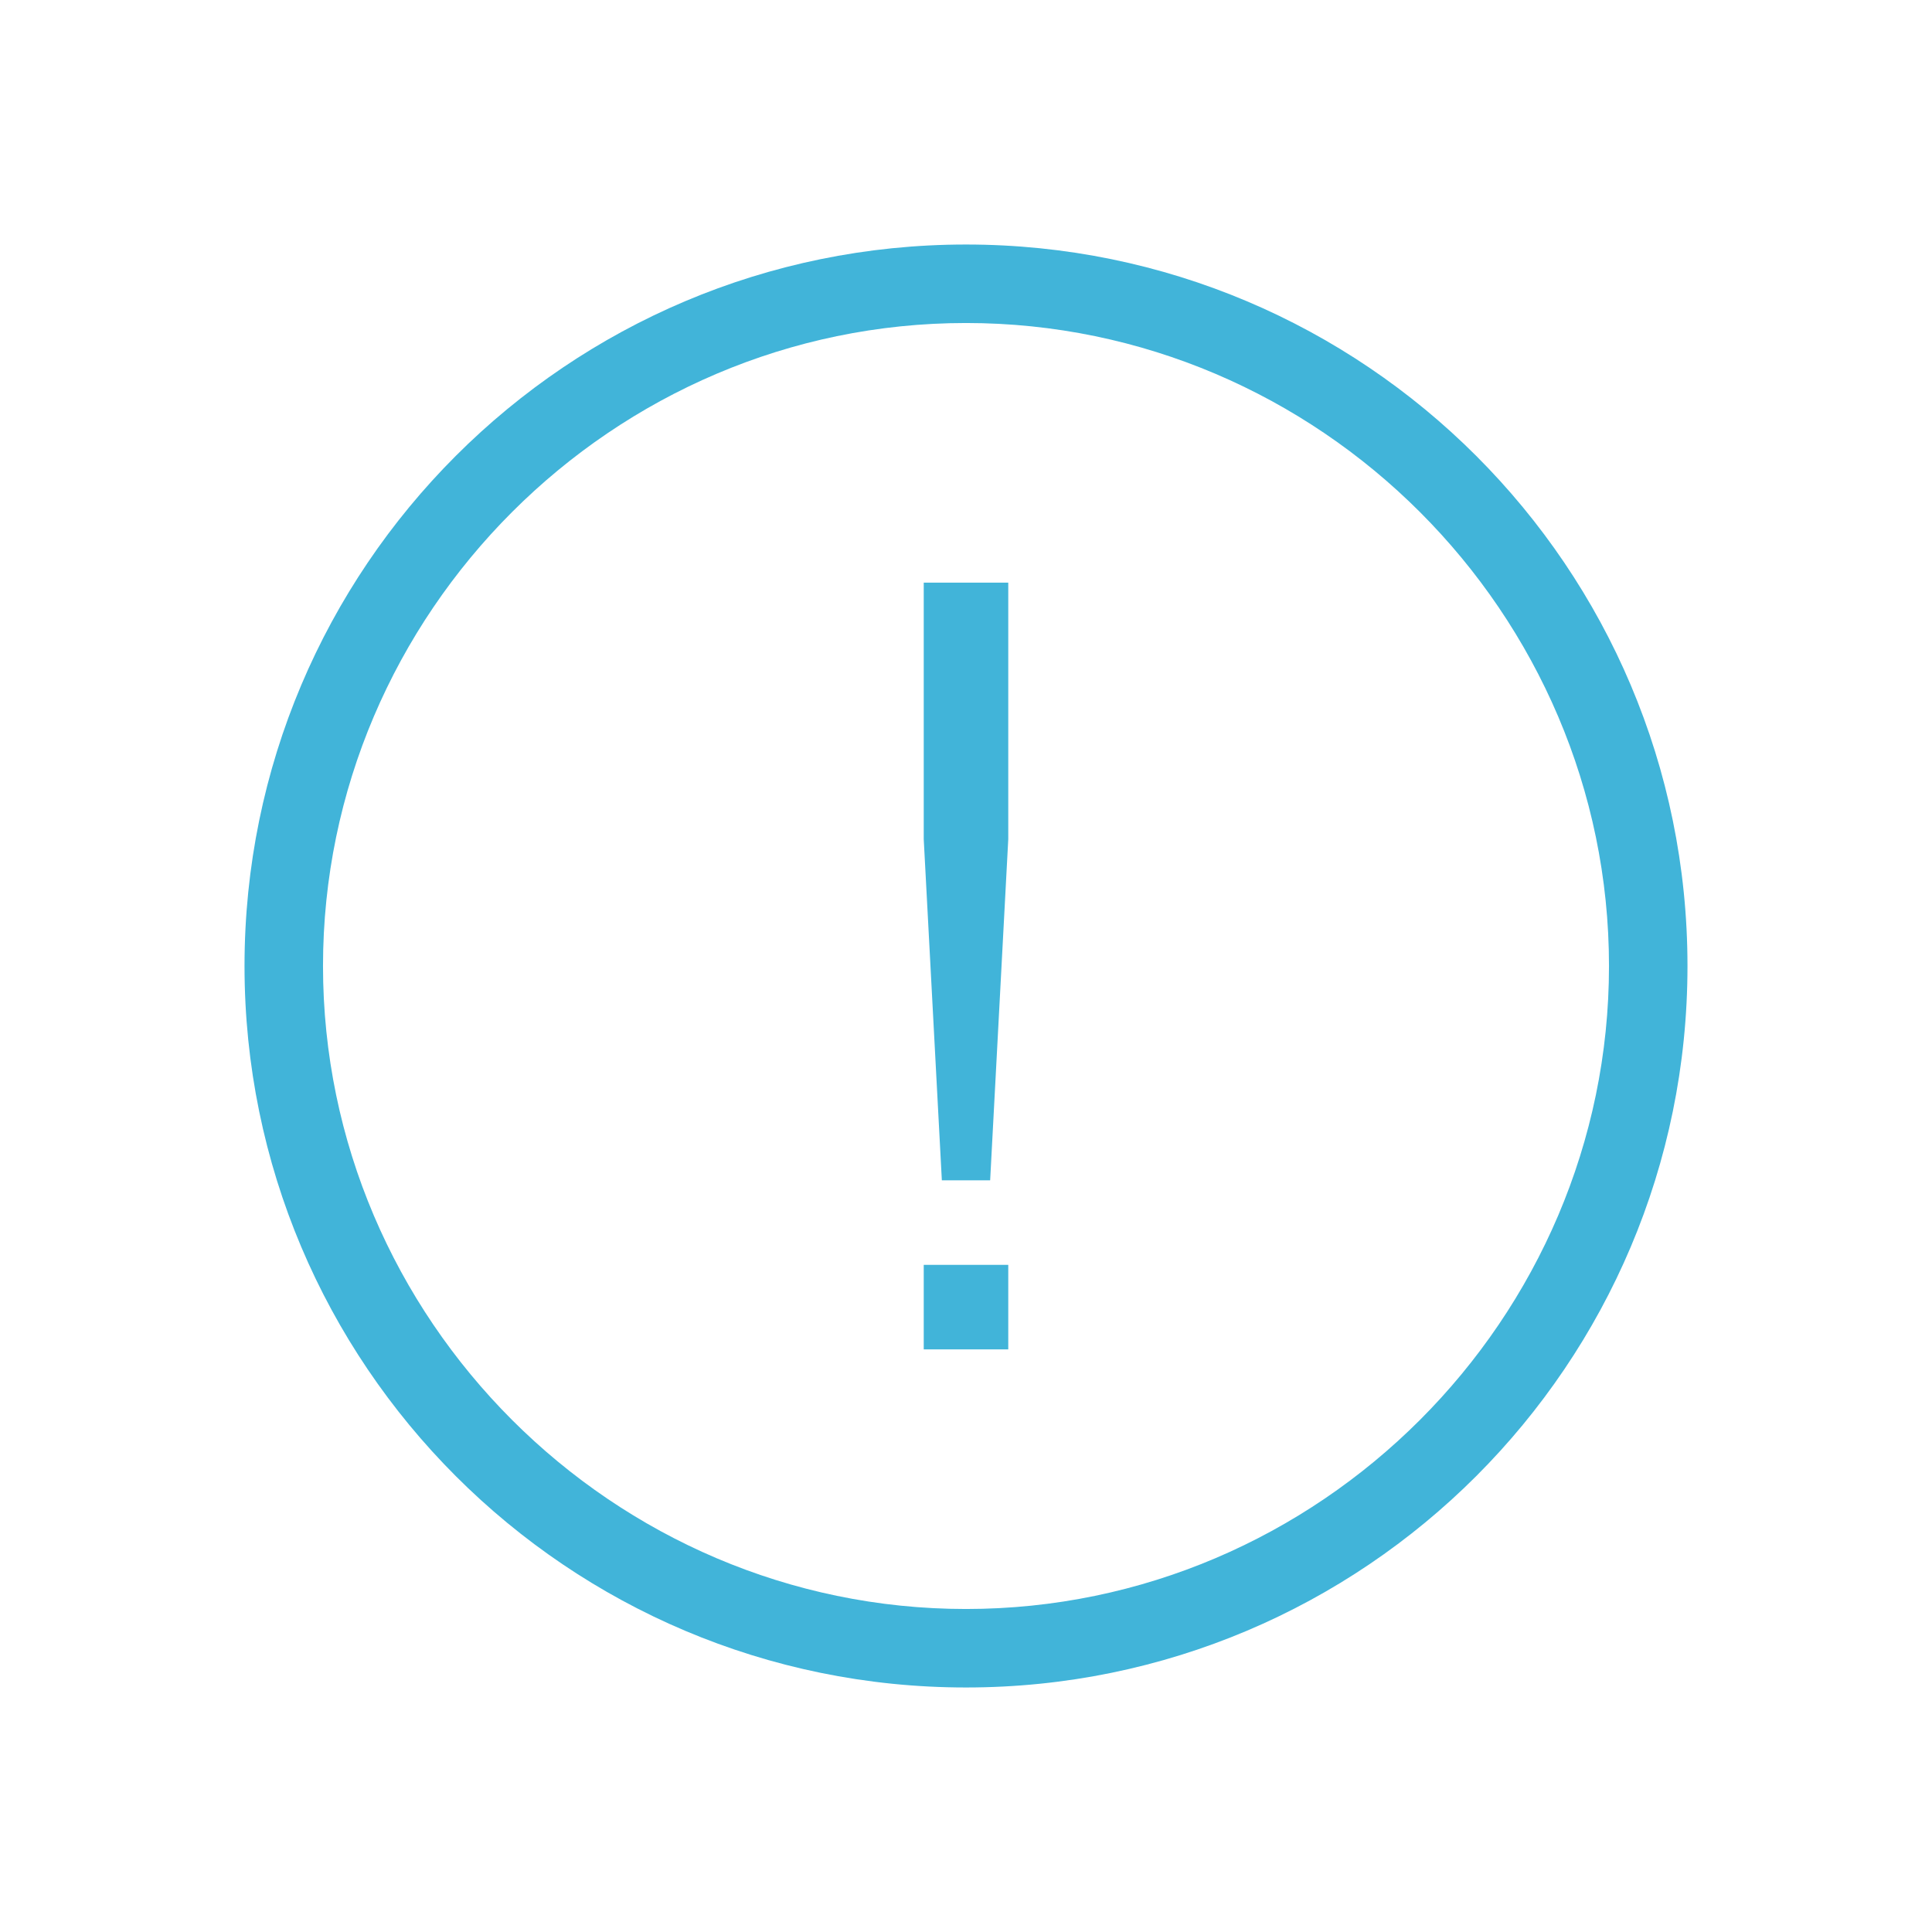
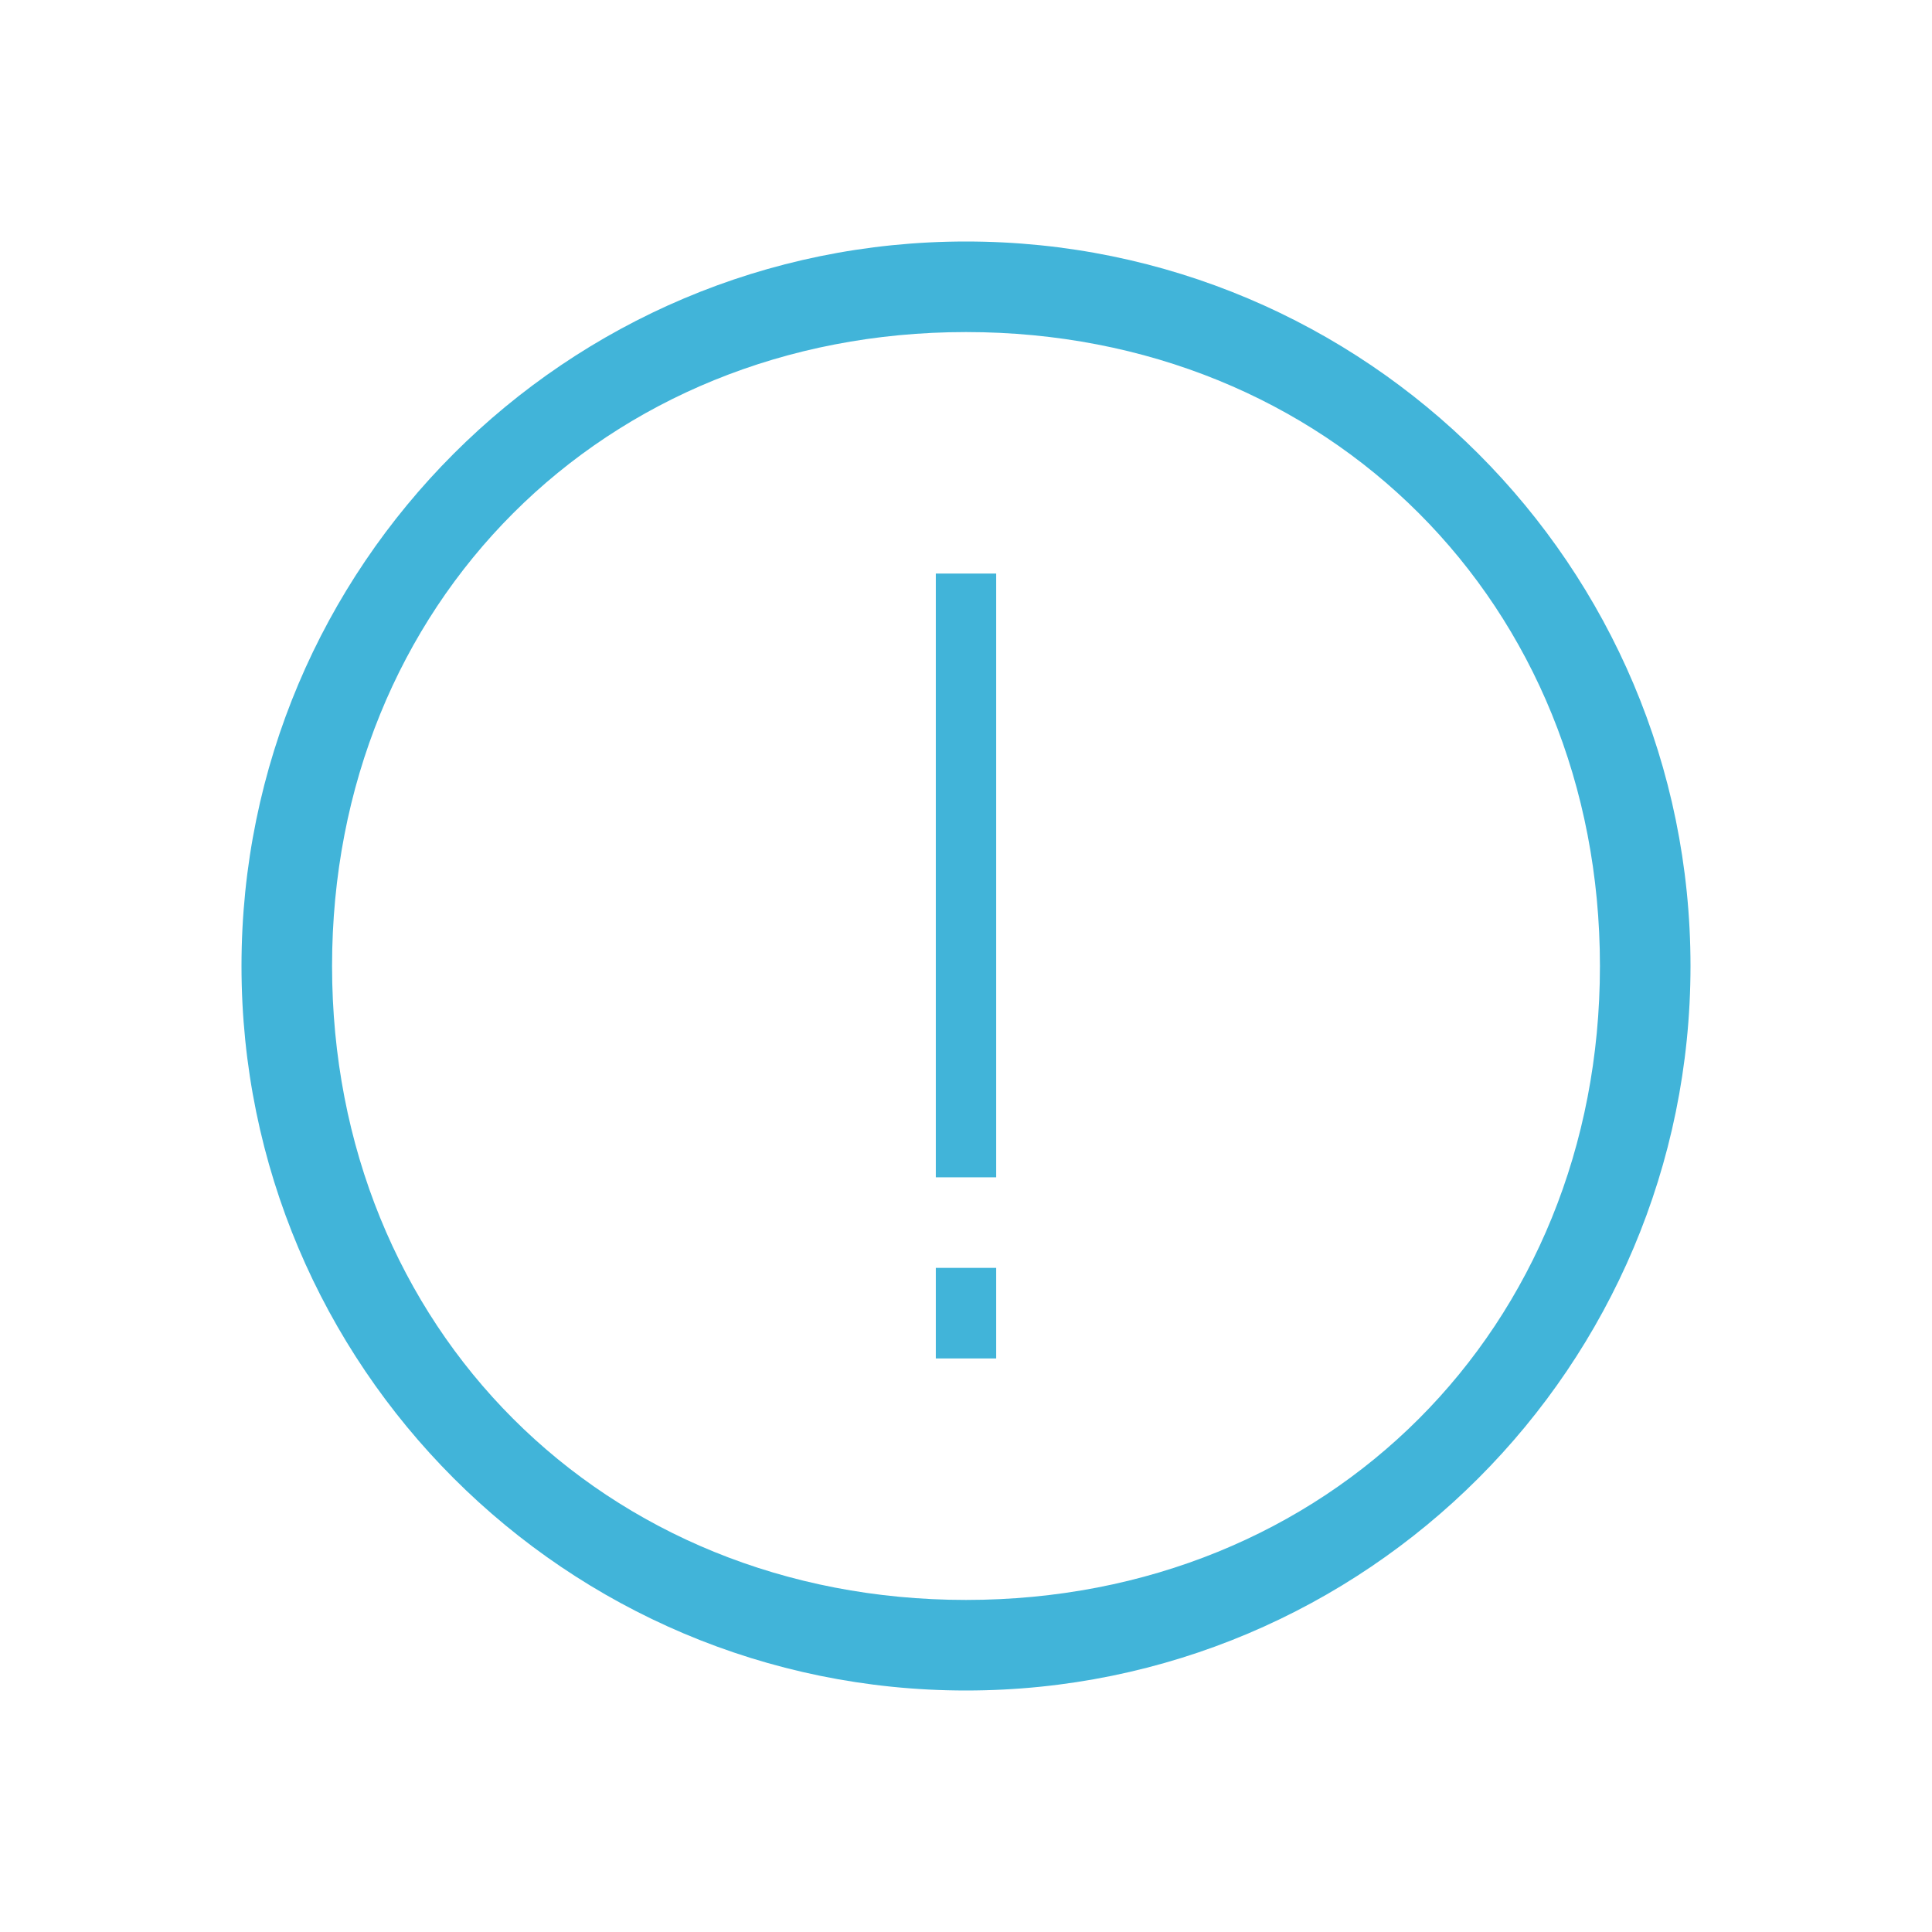
- <svg xmlns="http://www.w3.org/2000/svg" id="Layer_1" style="enable-background:new 0 0 64 64;" version="1.1" viewBox="0 0 64 64" xml:space="preserve">
-   <style type="text/css">
- 	.st0{fill:#41B4D9;}
- </style>
-   <g>
-     <g id="Icon-Exclamation" transform="translate(228, 278)">
-       <path class="st0" d="M-196-222.1c-13.2,0-23.9-10.7-23.9-23.9c0-13.2,10.7-23.9,23.9-23.9s23.9,10.7,23.9,23.9     C-172.1-232.8-182.8-222.1-196-222.1L-196-222.1z M-196-267.3c-11.7,0-21.3,9.6-21.3,21.3s9.6,21.3,21.3,21.3s21.3-9.6,21.3-21.3     S-184.3-267.3-196-267.3L-196-267.3z" id="Fill-49" />
-       <polygon class="st0" id="Fill-50" points="-197.4,-236.1 -194.6,-236.1 -194.6,-233.3 -197.4,-233.3    " />
-       <polyline class="st0" id="Fill-51" points="-195.2,-238.9 -196.8,-238.9 -197.4,-250.2 -197.4,-258.7 -194.6,-258.7      -194.6,-250.2 -195.2,-238.9    " />
-     </g>
+ <svg xmlns="http://www.w3.org/2000/svg" xml:space="preserve" id="Layer_1" style="enable-background:new 0 0 64 64" version="1.1" viewBox="0 0 64 64">
+   <style>
+     .st0{fill:#41b4d9}
+   </style>
+   <g id="Icon-Exclamation" transform="translate(228 278)">
+     <path id="Fill-49" d="M-196-222a24 24 0 1 1 0-48 24 24 0 0 1 0 48zm0-45c-12 0-21 9-21 21s9 21 21 21 21-9 21-21-9-21-21-21z" class="st0" />
+     <path id="Fill-50" d="M-197-236h2v3h-2z" class="st0" />
+     <path id="Fill-51" d="M-195-239h-2v-20h2v20" class="st0" />
  </g>
</svg>
